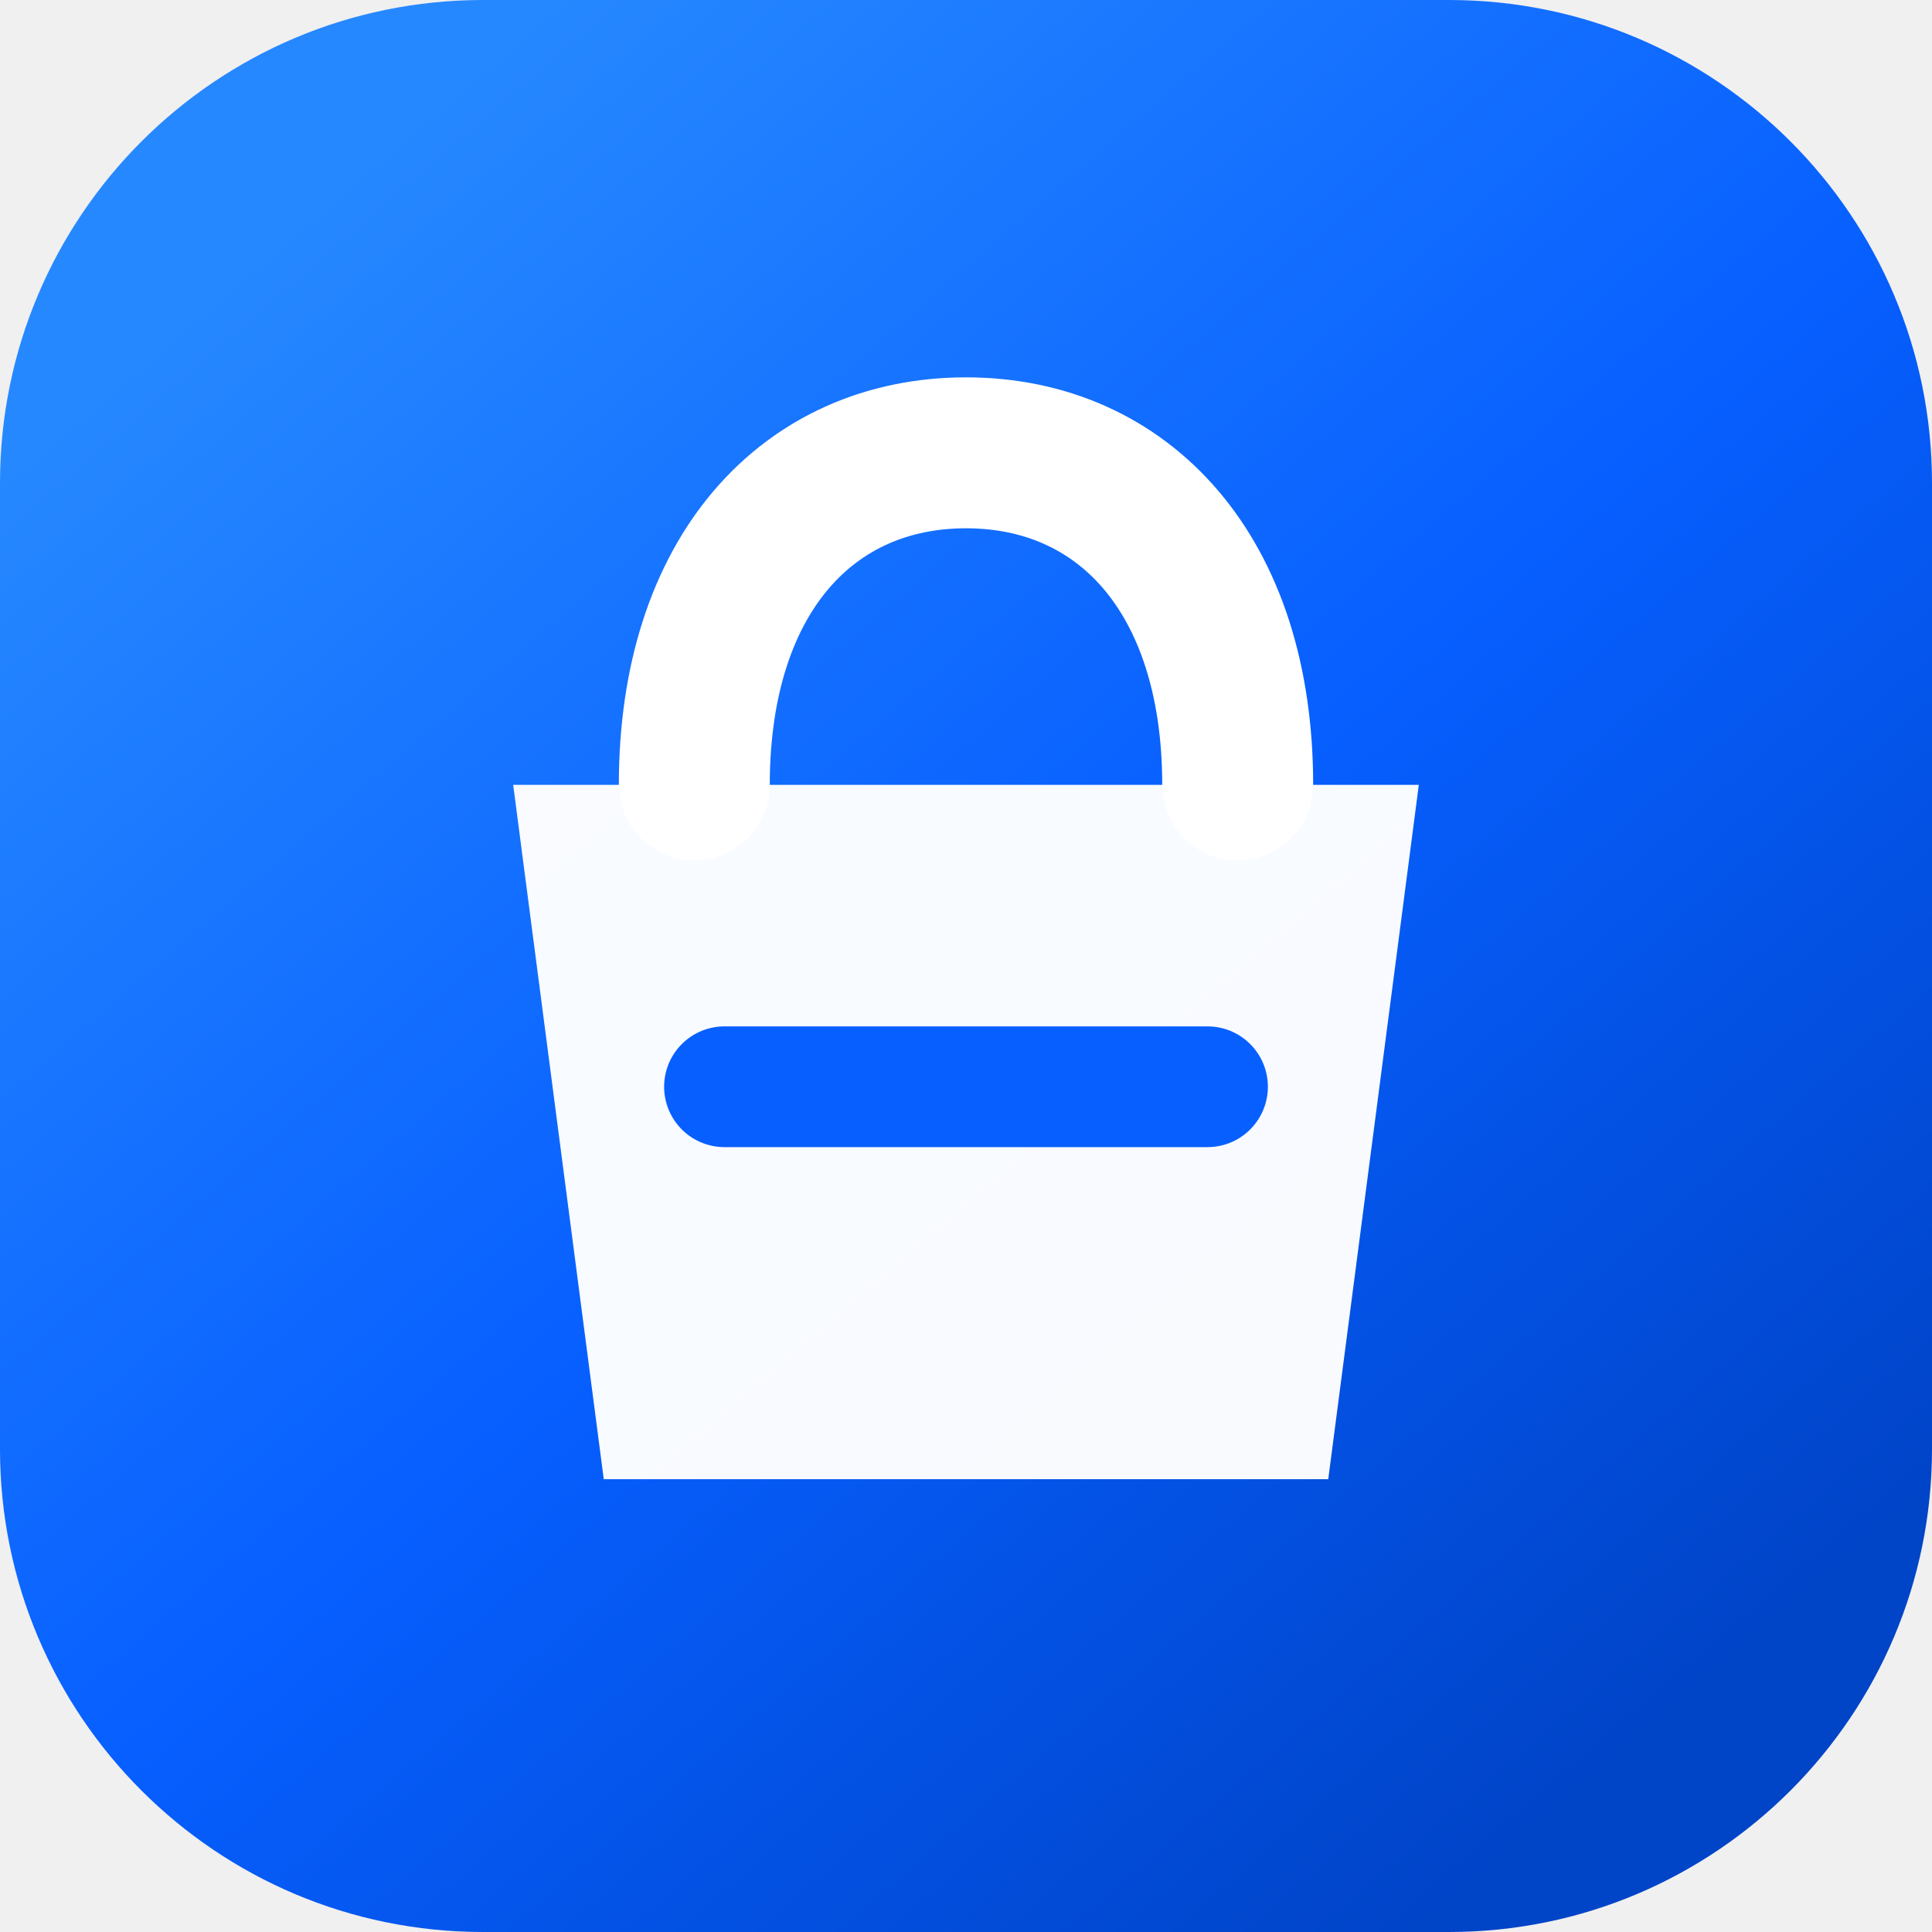
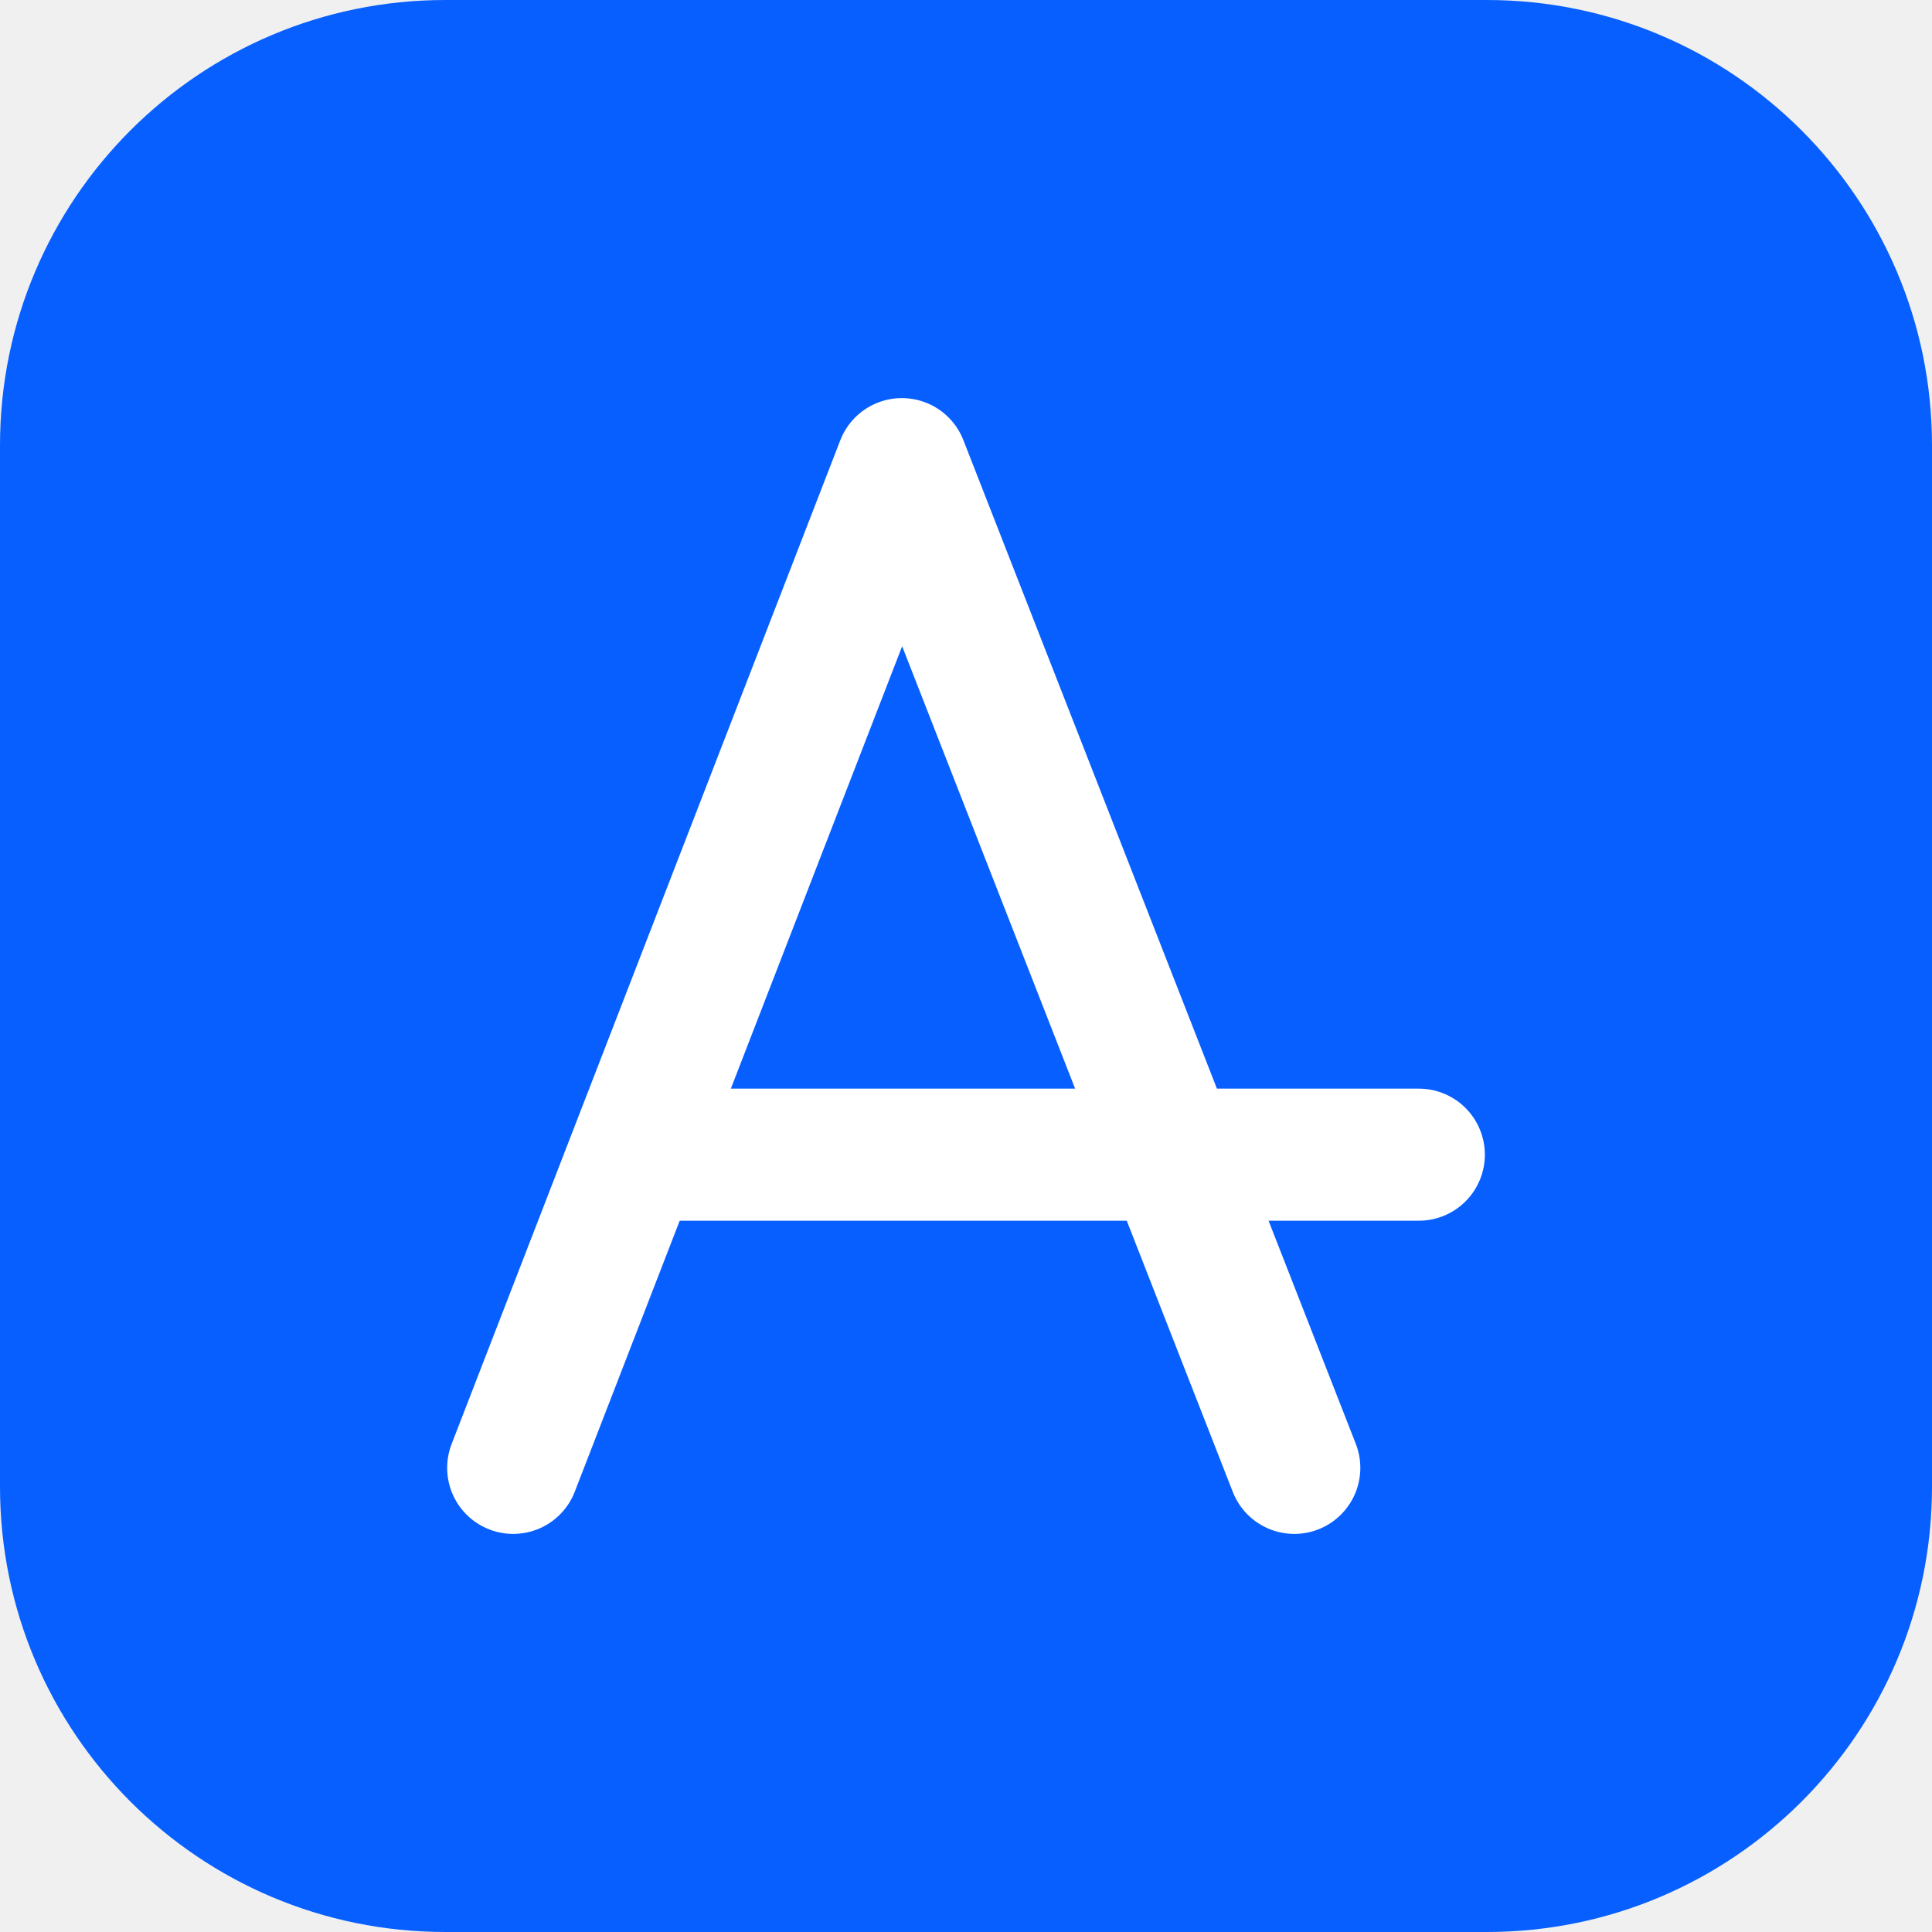
- <svg xmlns="http://www.w3.org/2000/svg" viewBox="0 0 64 64" role="img" aria-label="Artha">
-   <defs>
-     <linearGradient id="kiranaos-icon-bg" x1="10" y1="7" x2="54" y2="58" gradientUnits="userSpaceOnUse">
-       <stop offset="0" stop-color="#2688ff" />
-       <stop offset="0.52" stop-color="#075fff" />
-       <stop offset="1" stop-color="#0044c8" />
-     </linearGradient>
-   </defs>
-   <rect width="64" height="64" rx="16" fill="url(#kiranaos-icon-bg)" />
-   <path d="M17 26h30l-3 23H20l-3-23Z" fill="#fff" opacity=".97" />
-   <path d="M23 26c0-7 3.8-11 9-11s9 4 9 11" fill="none" stroke="#fff" stroke-width="5" stroke-linecap="round" />
-   <path d="M24 36h16" stroke="#075fff" stroke-width="4" stroke-linecap="round" />
+ <svg xmlns="http://www.w3.org/2000/svg" viewBox="0 0 512 512" role="img" aria-label="Artha">
+   <rect width="512" height="512" rx="118" fill="#075fff" />
+   <g fill="none" stroke="#fff" stroke-width="35" stroke-linecap="round" stroke-linejoin="round">
+     <path d="M136 389 239 123 343 389" />
+     <path d="M179 306h197" />
+   </g>
</svg>
